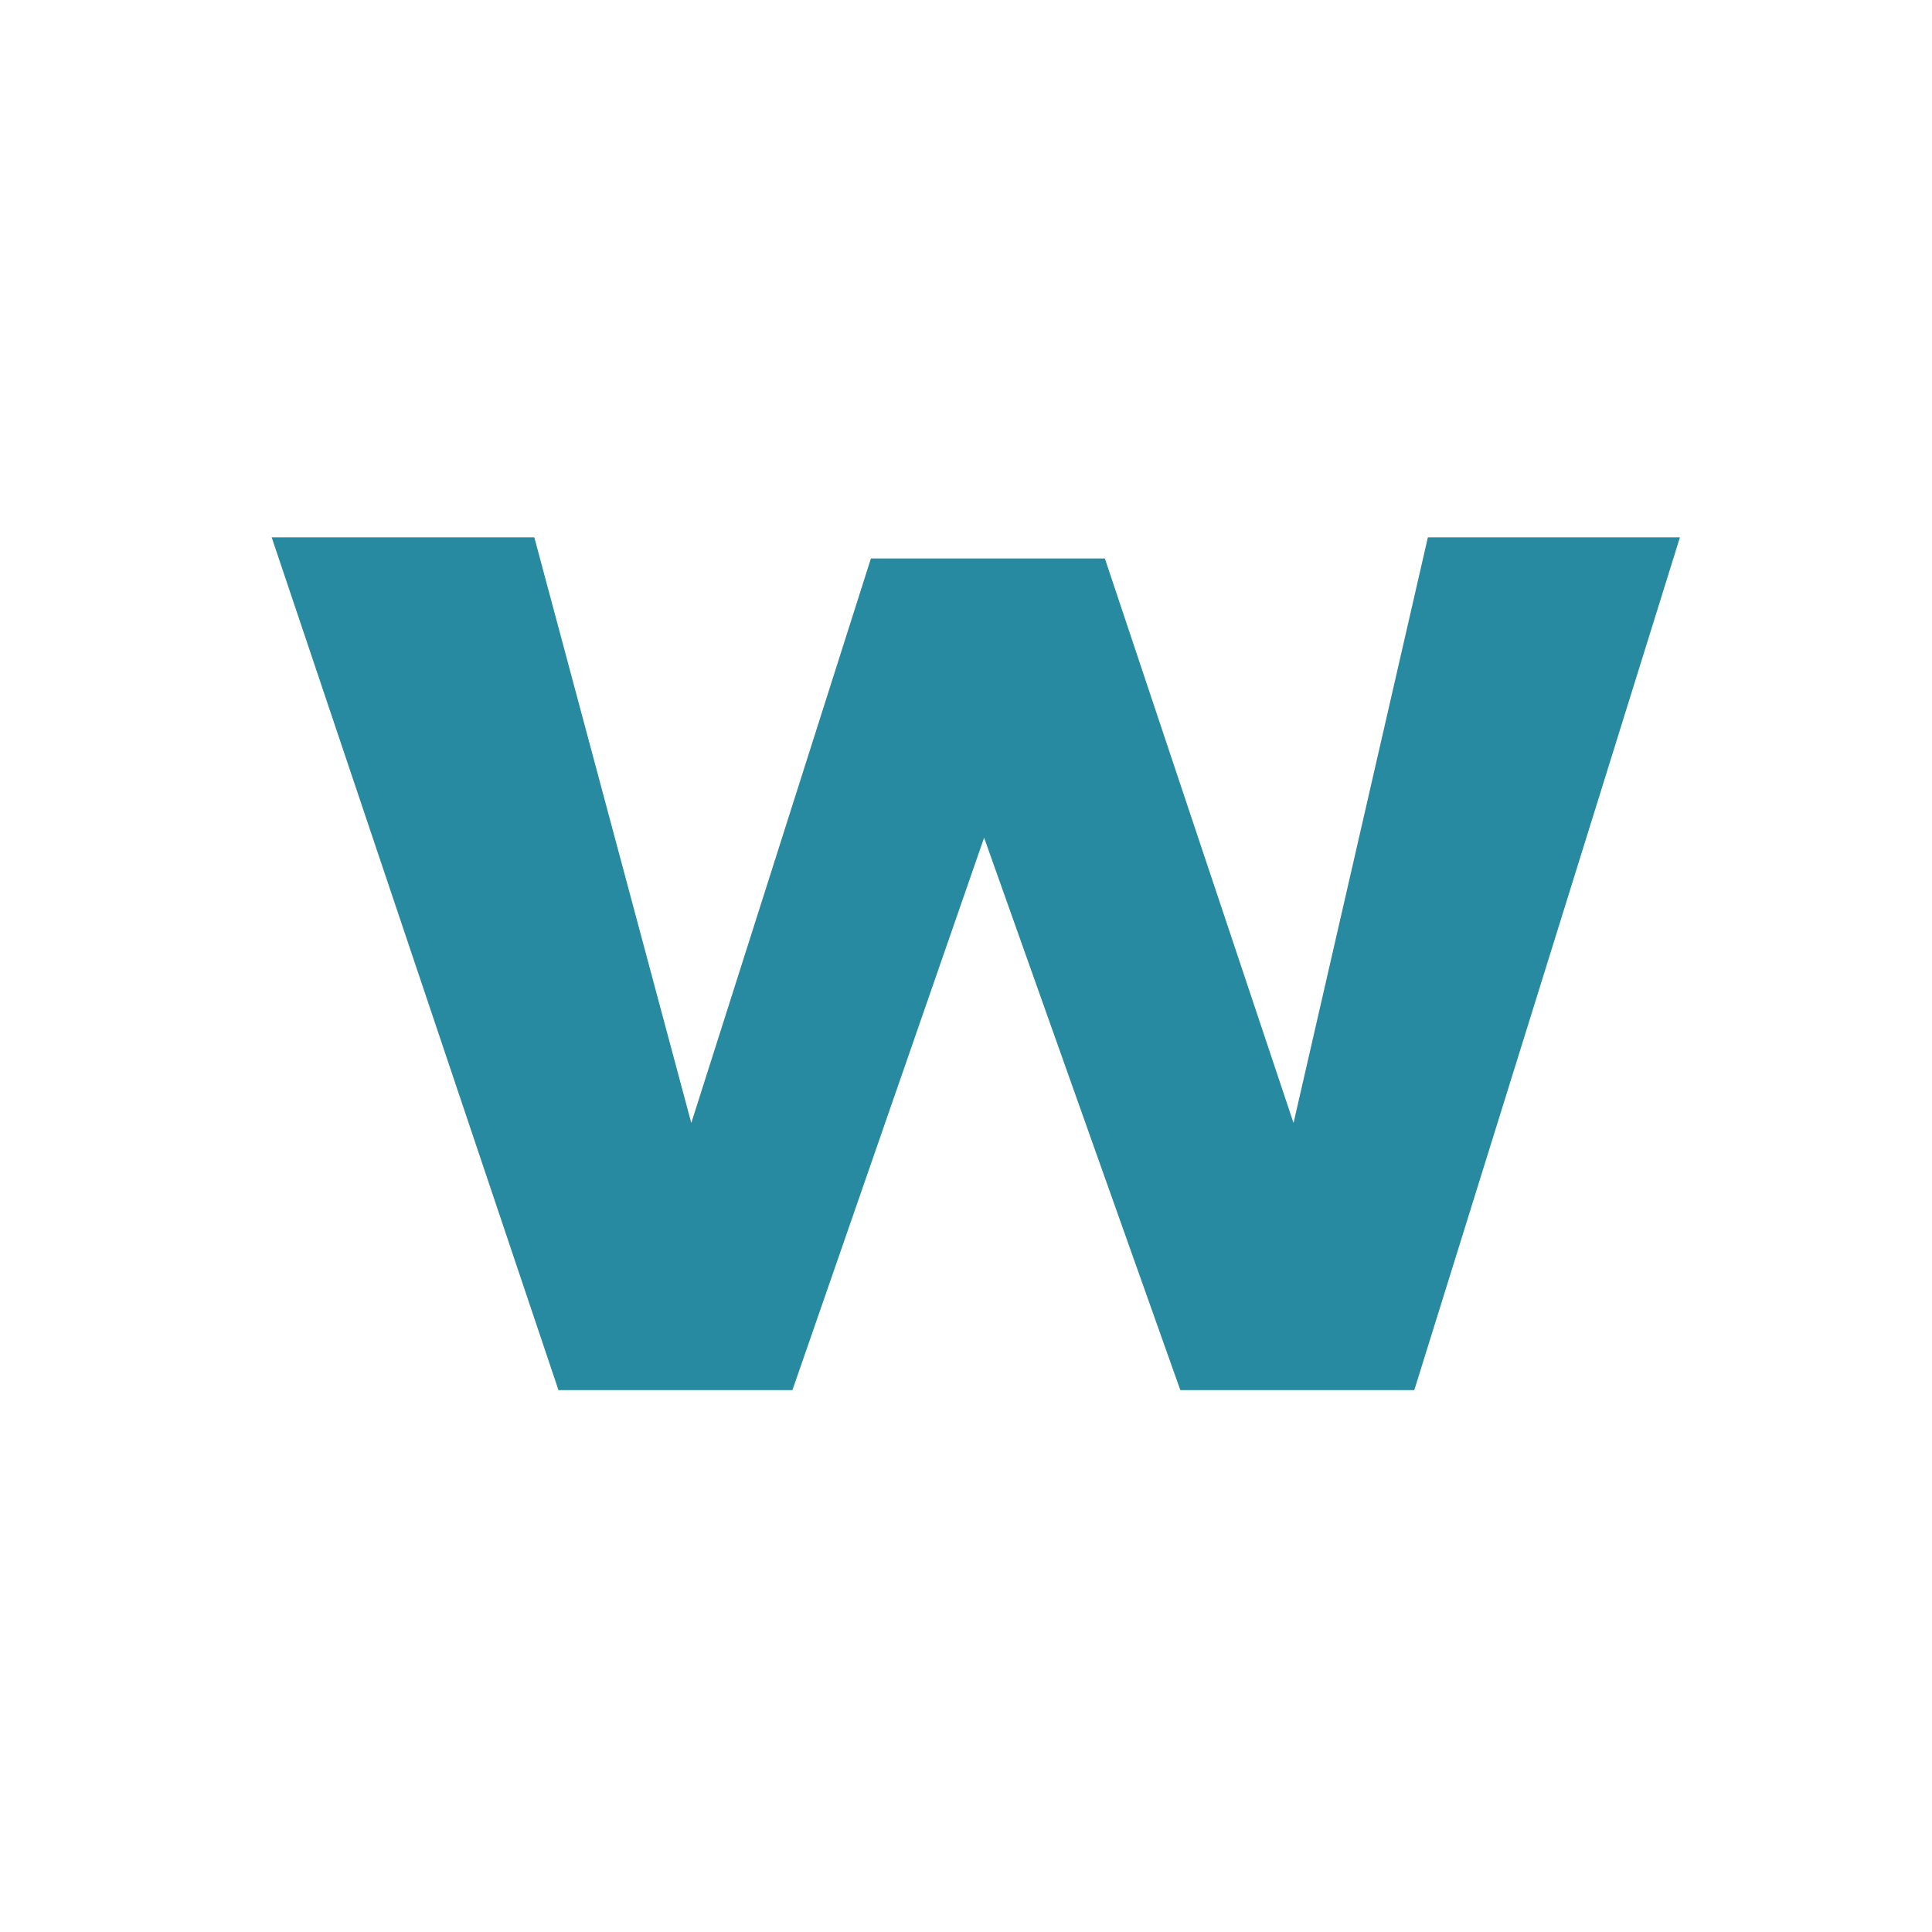
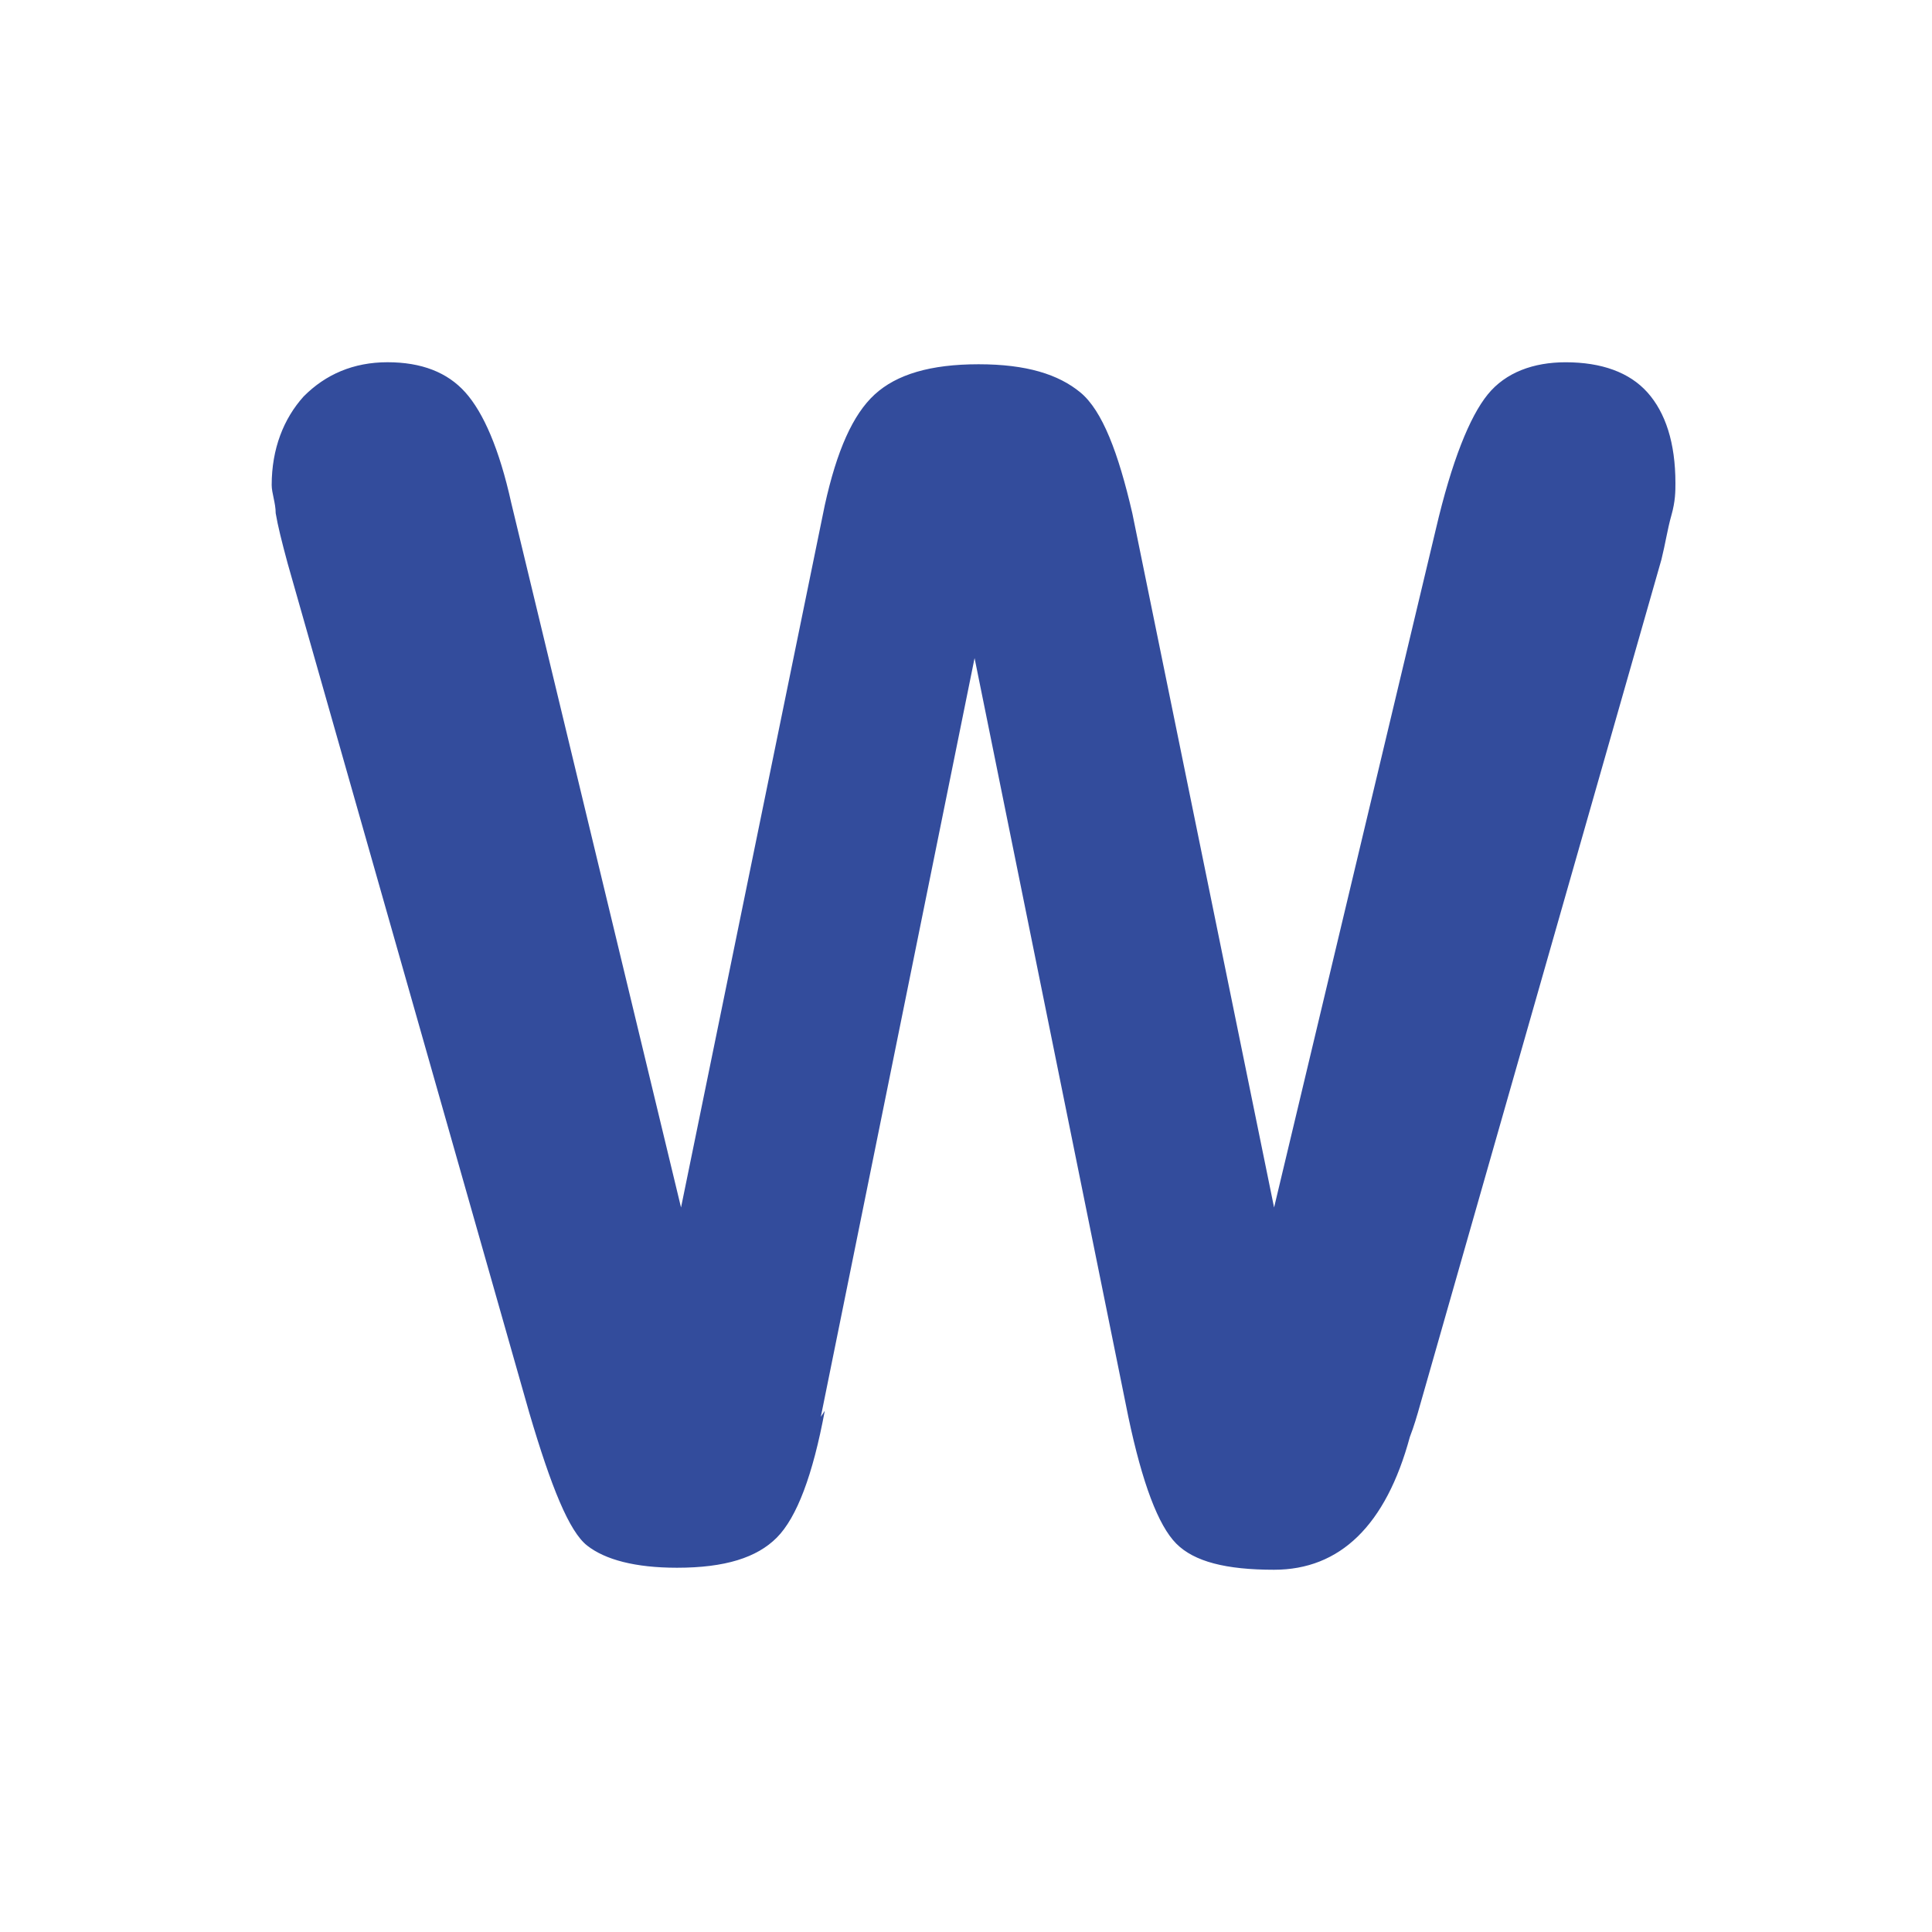
- <svg xmlns="http://www.w3.org/2000/svg" id="_レイヤー_1" data-name="レイヤー_1" version="1.1" viewBox="0 0 128 128">
-   <defs>
-     <style>
-       .st0 {
-         fill: #278aa0;
-       }
-     </style>
-   </defs>
-   <path class="st0" d="M111.3,35.6l-17.6,56.5h-15.5l-13-36.6-12.7,36.6h-15.5l-19-56.5h17.4l10.4,38.8,11.9-37.4h15.5l12.5,37.4,8.9-38.8h16.7Z" />
+ <svg xmlns="http://www.w3.org/2000/svg" fill="none" height="128" viewBox="0 0 128 128" width="128">
+   <path d="m54.644 93.467c-.794 4.267-1.852 7.066-3.175 8.4-1.323 1.333-3.439 2-6.614 2-2.778 0-4.762-.534-5.953-1.467-1.191-.933-2.381-3.867-3.836-8.8l-16.007-56.267c-.397-1.467-.661-2.533-.794-3.333 0-.667-.265-1.333-.265-1.867 0-2.4.794-4.4 2.117-5.867 1.455-1.467 3.307-2.267 5.556-2.267 2.249 0 3.969.667 5.159 2 1.191 1.333 2.249 3.733 3.043 7.333l11.245 46.667 9.525-46.533c.794-3.6 1.852-6 3.307-7.333 1.455-1.333 3.704-2 6.879-2 3.175 0 5.292.667 6.747 1.867s2.514 4 3.44 8l9.393 46 10.716-44.933c1.058-4.533 2.249-7.467 3.439-8.933 1.191-1.467 3.042-2.133 5.159-2.133 2.381 0 4.233.667 5.424 2s1.852 3.333 1.852 6c0 .533 0 1.2-.265 2.133-.264.933-.396 1.867-.661 2.933l-16.139 56.533s-.265.933-.529 1.6c-1.587 5.867-4.63 8.8-8.996 8.8-3.175 0-5.292-.533-6.482-1.733-1.191-1.2-2.249-4-3.175-8.4l-10.186-50.267-10.186 50.267z" fill="#334c9c" />
</svg>
